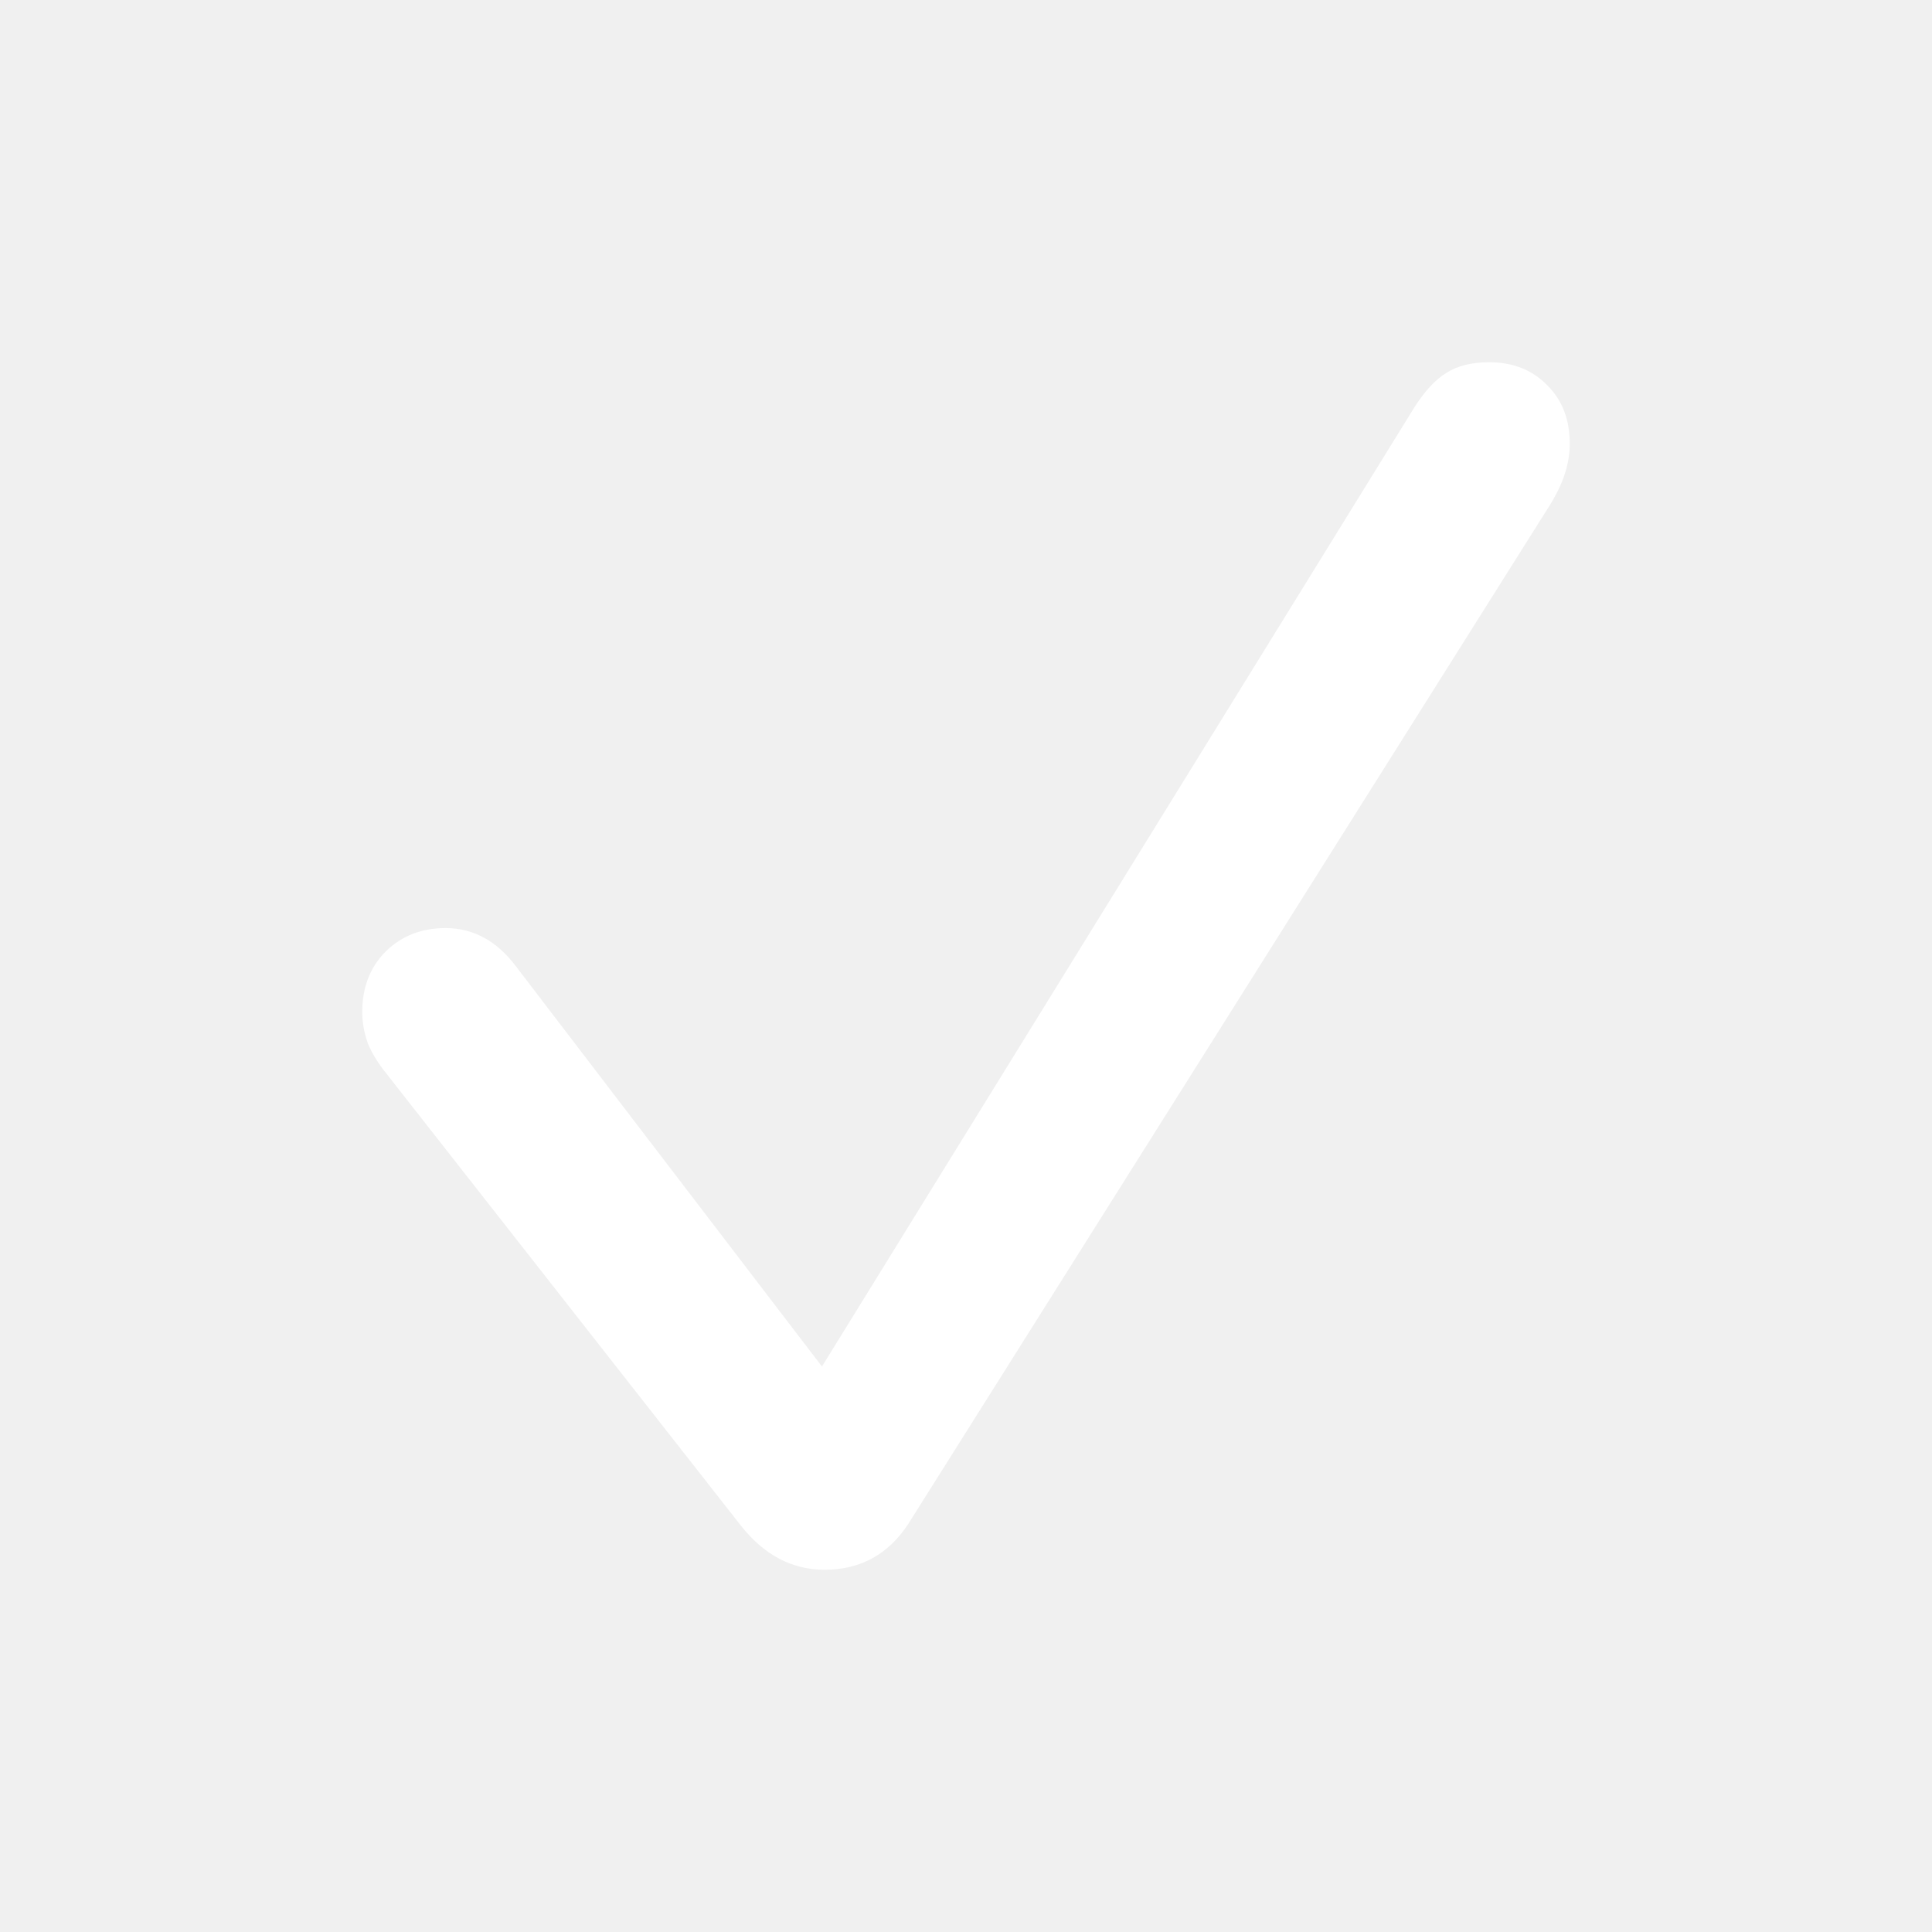
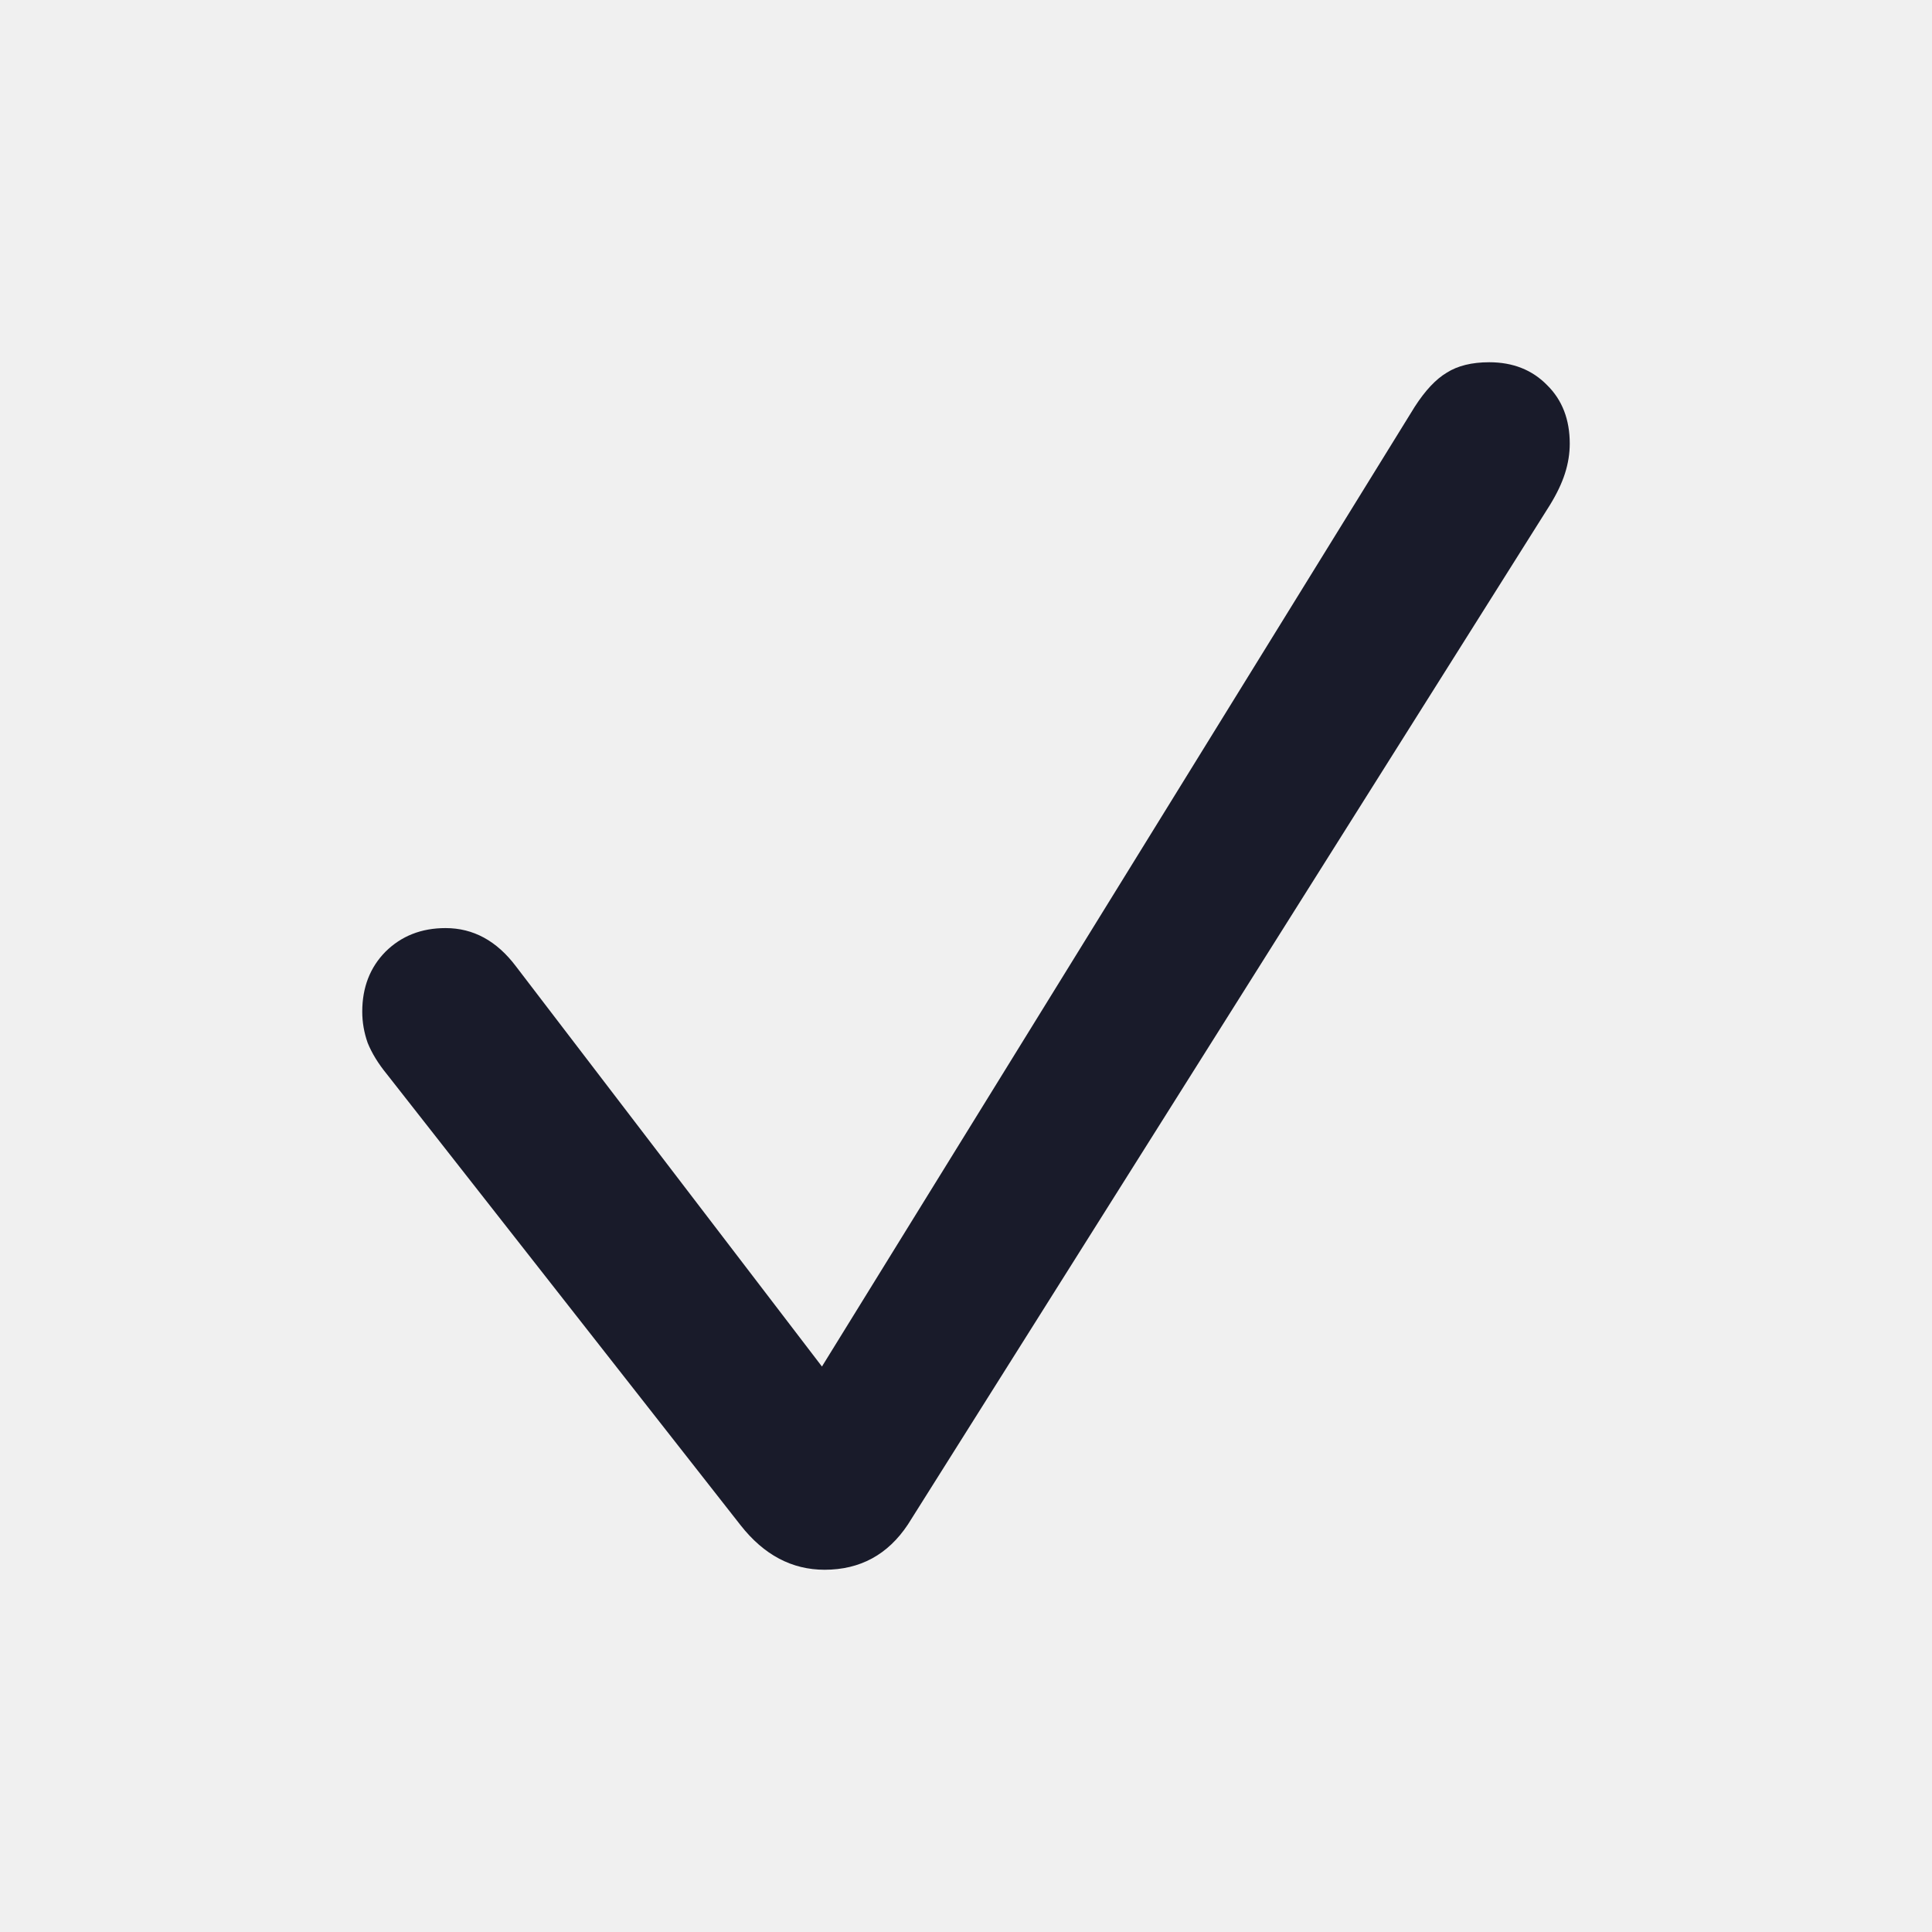
<svg xmlns="http://www.w3.org/2000/svg" width="16" height="16" viewBox="0 0 16 16" fill="none">
-   <path d="M6.829 13C7.123 13 7.353 12.875 7.519 12.625L12.836 4.182C12.893 4.089 12.934 4.003 12.96 3.922C12.987 3.838 13 3.755 13 3.674C13 3.475 12.938 3.313 12.813 3.19C12.689 3.063 12.529 3 12.333 3C12.189 3 12.072 3.029 11.982 3.086C11.891 3.14 11.803 3.234 11.716 3.369L6.807 11.317L4.273 8.003C4.114 7.792 3.92 7.686 3.69 7.686C3.49 7.686 3.324 7.751 3.192 7.882C3.064 8.012 3 8.178 3 8.378C3 8.466 3.015 8.552 3.045 8.637C3.079 8.721 3.132 8.808 3.204 8.896L6.133 12.631C6.326 12.877 6.558 13 6.829 13Z" fill="#FFFFFF" />
+   <path d="M6.829 13C7.123 13 7.353 12.875 7.519 12.625L12.836 4.182C12.893 4.089 12.934 4.003 12.96 3.922C12.987 3.838 13 3.755 13 3.674C13 3.475 12.938 3.313 12.813 3.19C12.689 3.063 12.529 3 12.333 3C12.189 3 12.072 3.029 11.982 3.086C11.891 3.14 11.803 3.234 11.716 3.369L6.807 11.317L4.273 8.003C4.114 7.792 3.92 7.686 3.69 7.686C3.49 7.686 3.324 7.751 3.192 7.882C3.064 8.012 3 8.178 3 8.378C3 8.466 3.015 8.552 3.045 8.637C3.079 8.721 3.132 8.808 3.204 8.896L6.133 12.631C6.326 12.877 6.558 13 6.829 13Z" fill="#191B2A" />
</svg>
